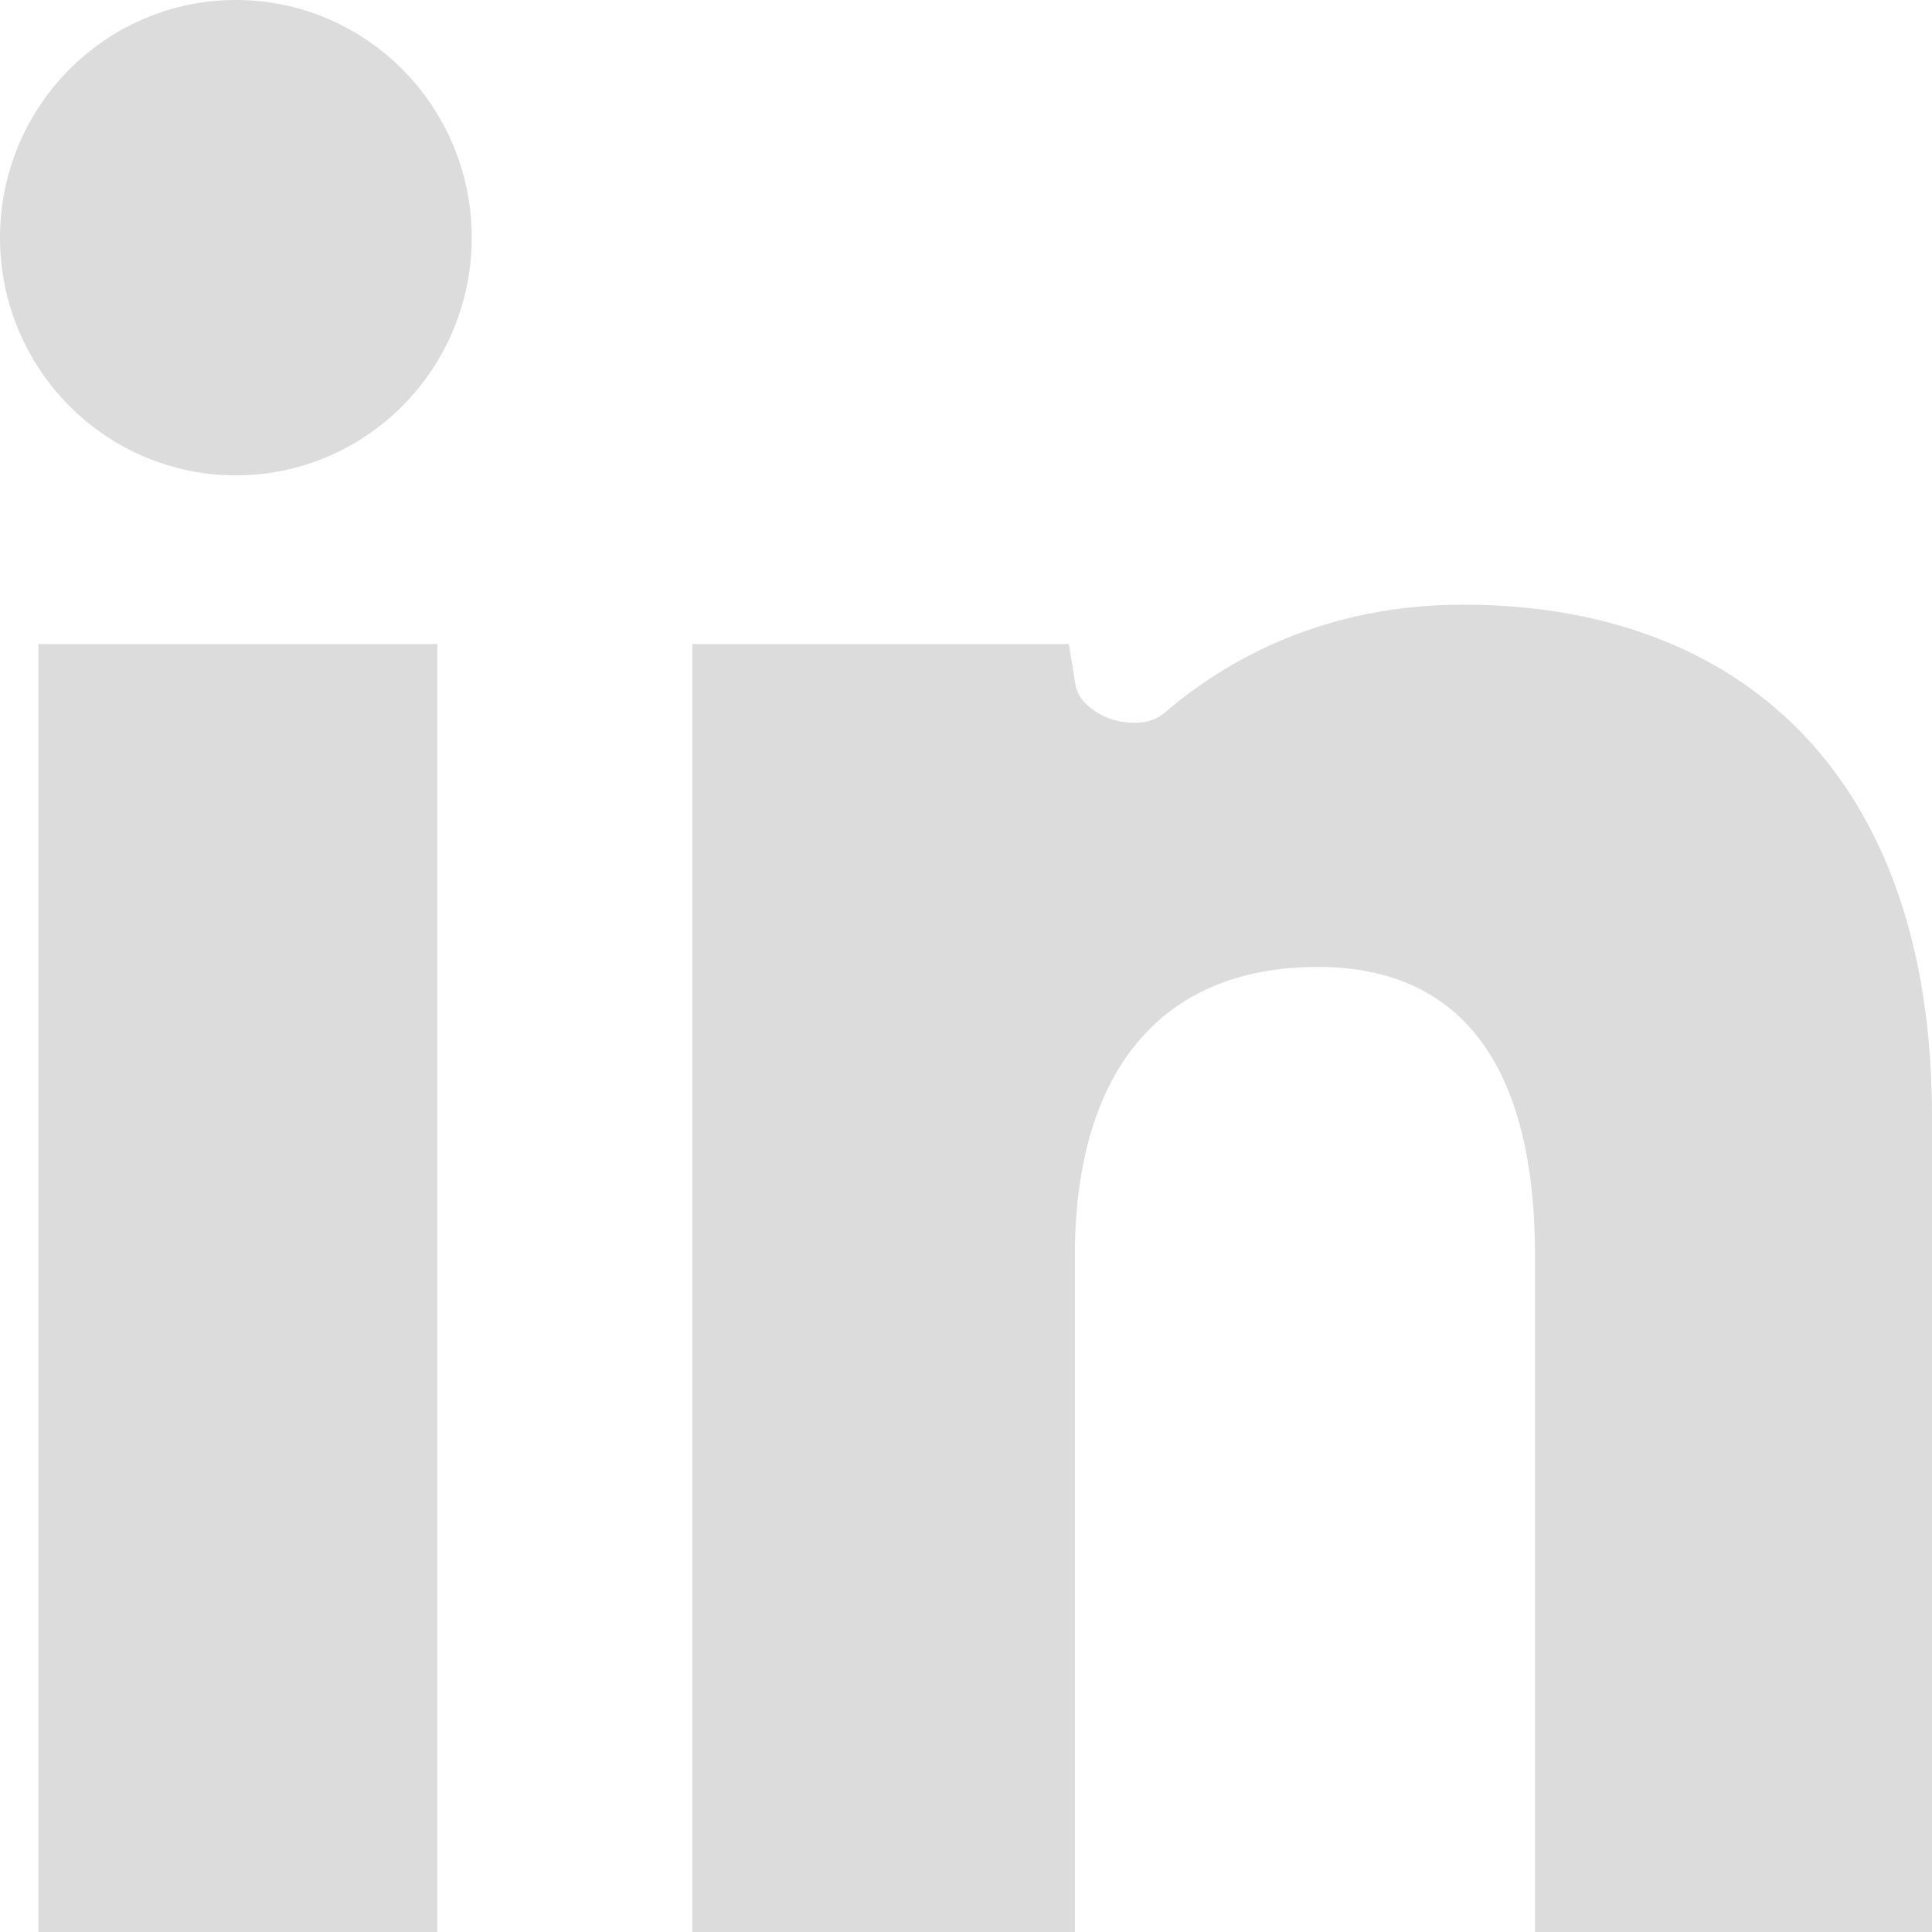
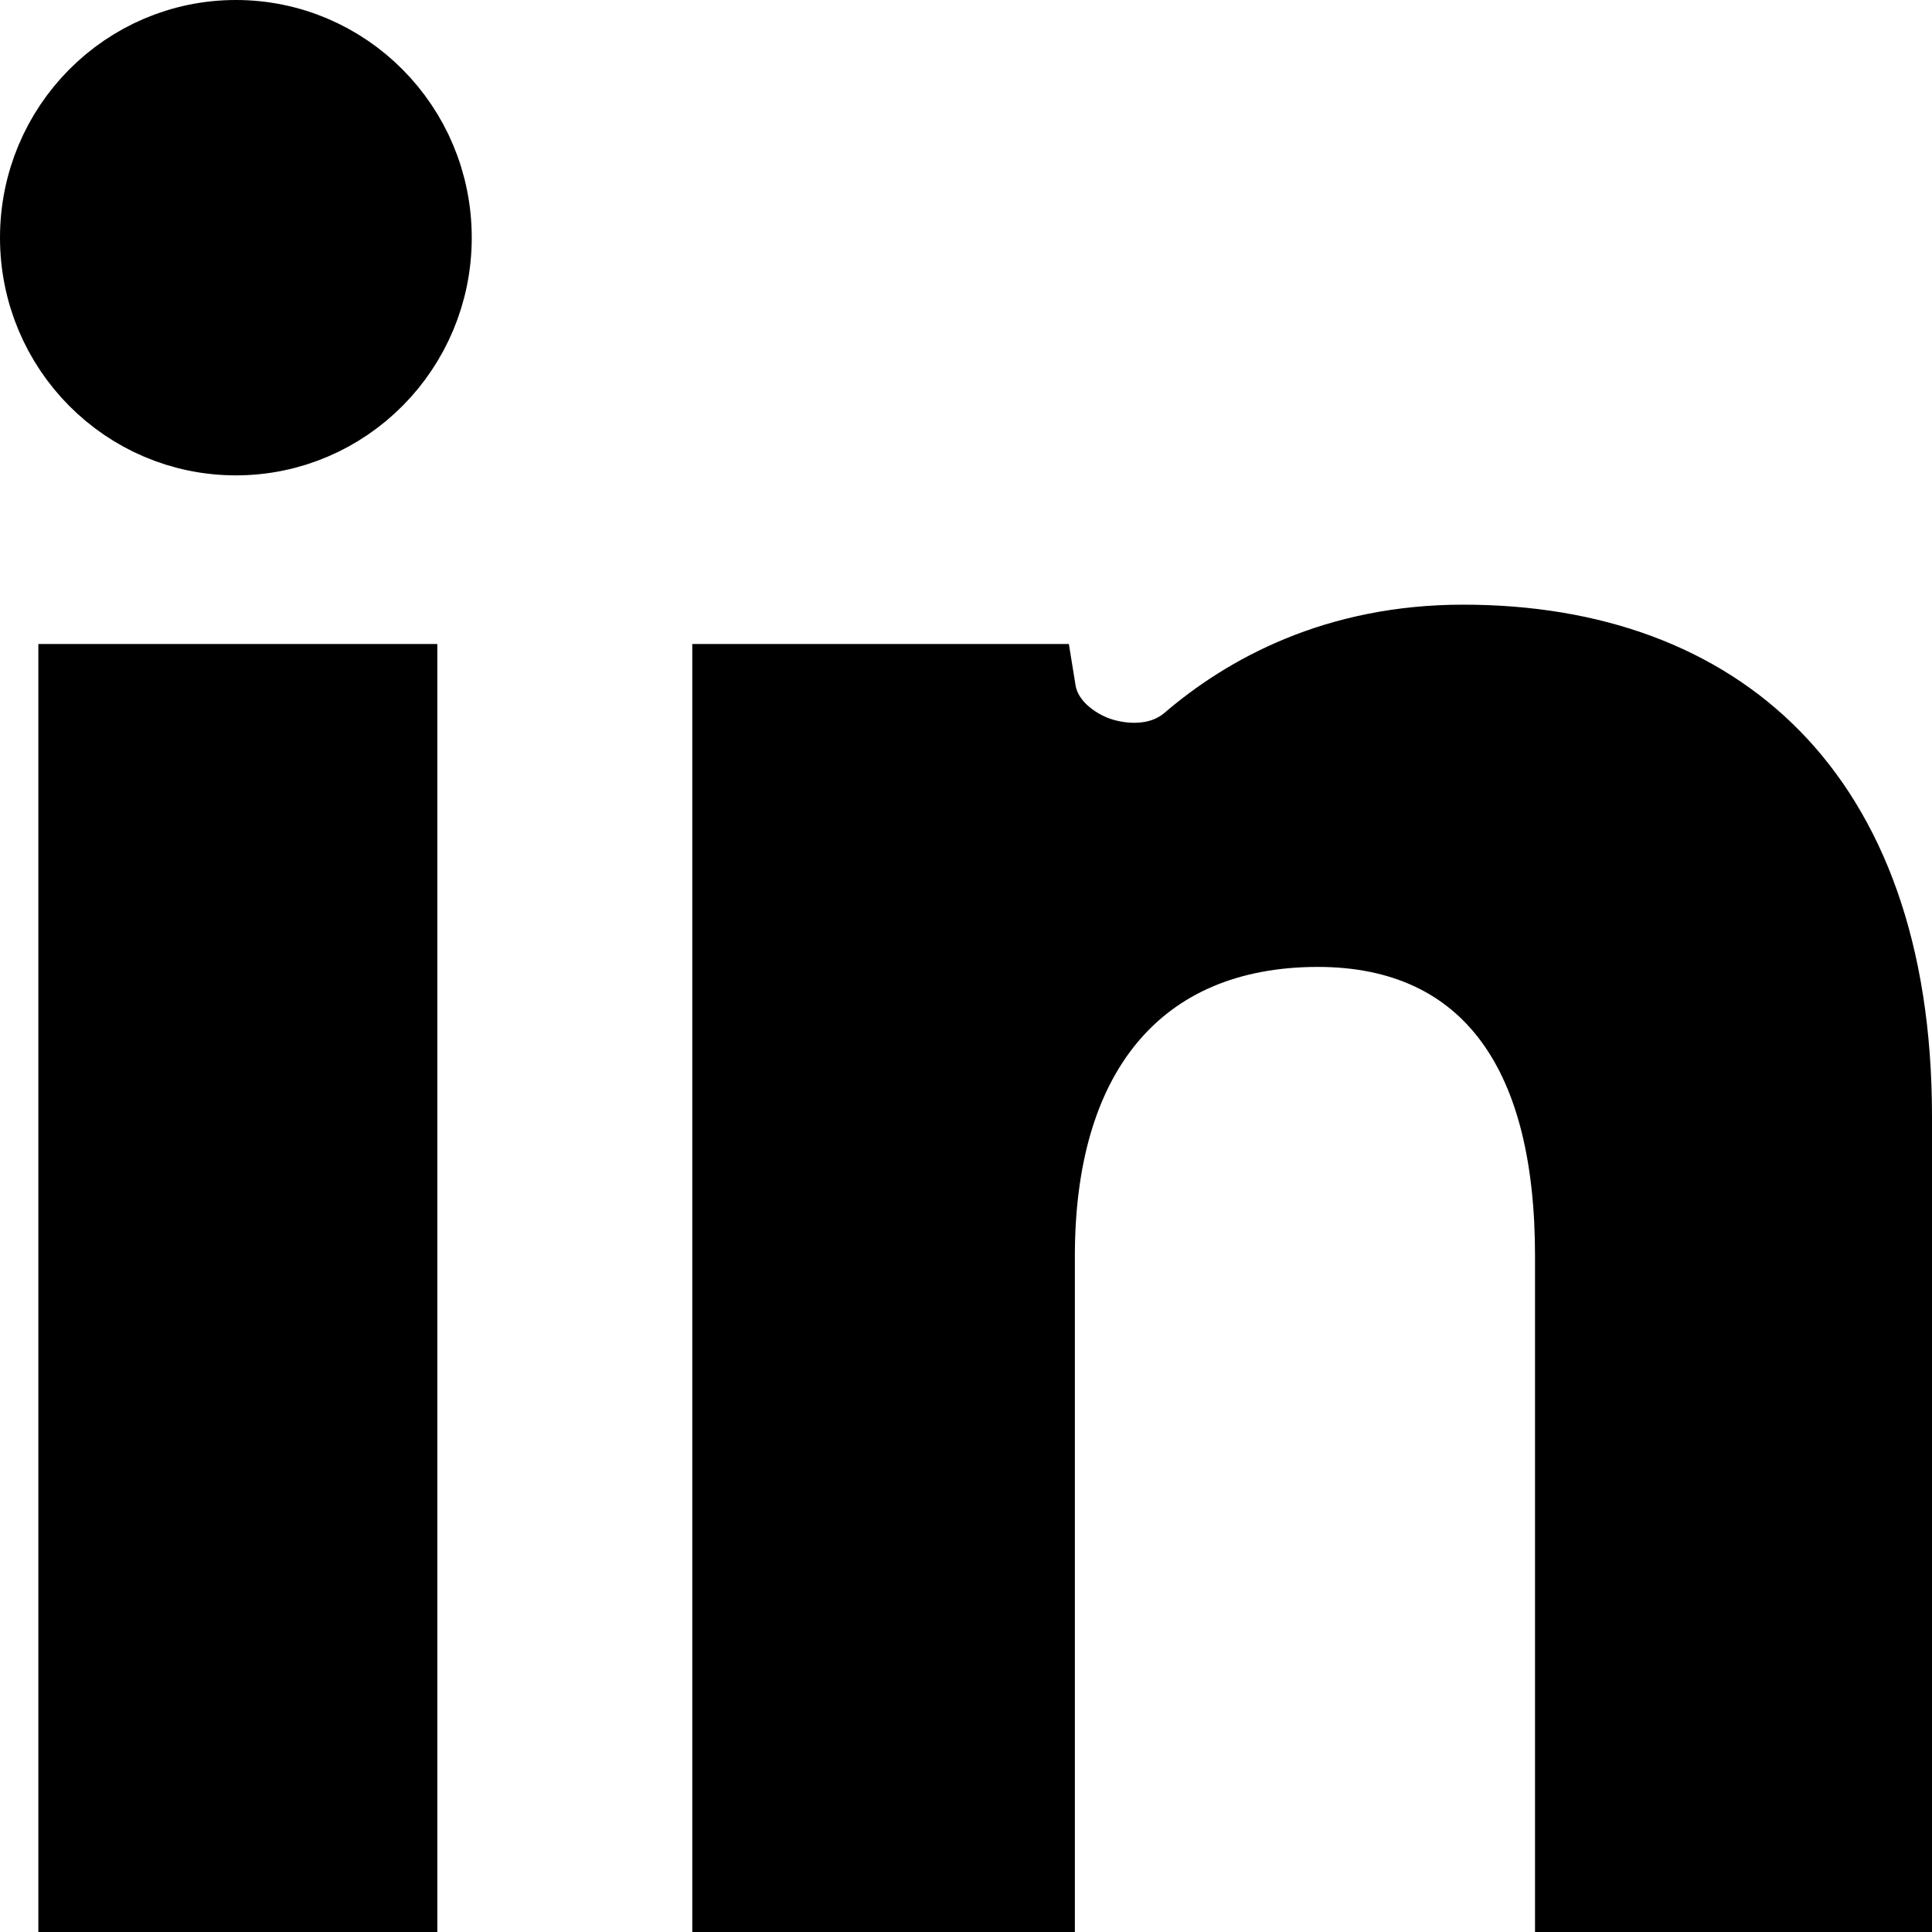
<svg xmlns="http://www.w3.org/2000/svg" width="40" height="40" viewBox="0 0 40 40" fill="none">
-   <path d="M8.054 14.333V39H1.794V14.333H8.054ZM30.294 13.519C32.919 13.519 35.064 14.316 36.554 15.838C38.044 17.36 39 19.732 39 23.116V39H32.781V26.002C32.781 23.983 32.403 22.241 31.48 20.98C30.516 19.666 29.067 19.019 27.285 19.019C25.391 19.019 23.826 19.67 22.758 20.969C21.715 22.237 21.254 23.991 21.254 26.002V39H15.333V14.333H21.278C21.411 15.159 22.122 15.632 22.627 15.815C23.201 16.022 24.093 16.088 24.76 15.518C25.92 14.525 27.72 13.519 30.294 13.519ZM4.884 1C7.022 1 8.767 2.748 8.767 4.921C8.767 7.093 7.022 8.842 4.884 8.842C2.745 8.842 1 7.093 1 4.921C1 2.749 2.745 1 4.884 1Z" fill="#DCDCDC" stroke="#DCDCDC" stroke-width="2" />
+   <path d="M8.054 14.333V39H1.794V14.333H8.054ZM30.294 13.519C32.919 13.519 35.064 14.316 36.554 15.838C38.044 17.36 39 19.732 39 23.116V39H32.781V26.002C32.781 23.983 32.403 22.241 31.48 20.98C30.516 19.666 29.067 19.019 27.285 19.019C25.391 19.019 23.826 19.67 22.758 20.969C21.715 22.237 21.254 23.991 21.254 26.002V39H15.333V14.333H21.278C21.411 15.159 22.122 15.632 22.627 15.815C23.201 16.022 24.093 16.088 24.76 15.518C25.92 14.525 27.72 13.519 30.294 13.519ZM4.884 1C7.022 1 8.767 2.748 8.767 4.921C8.767 7.093 7.022 8.842 4.884 8.842C2.745 8.842 1 7.093 1 4.921C1 2.749 2.745 1 4.884 1Z" fill="black" stroke="black" stroke-width="2" />
</svg>
